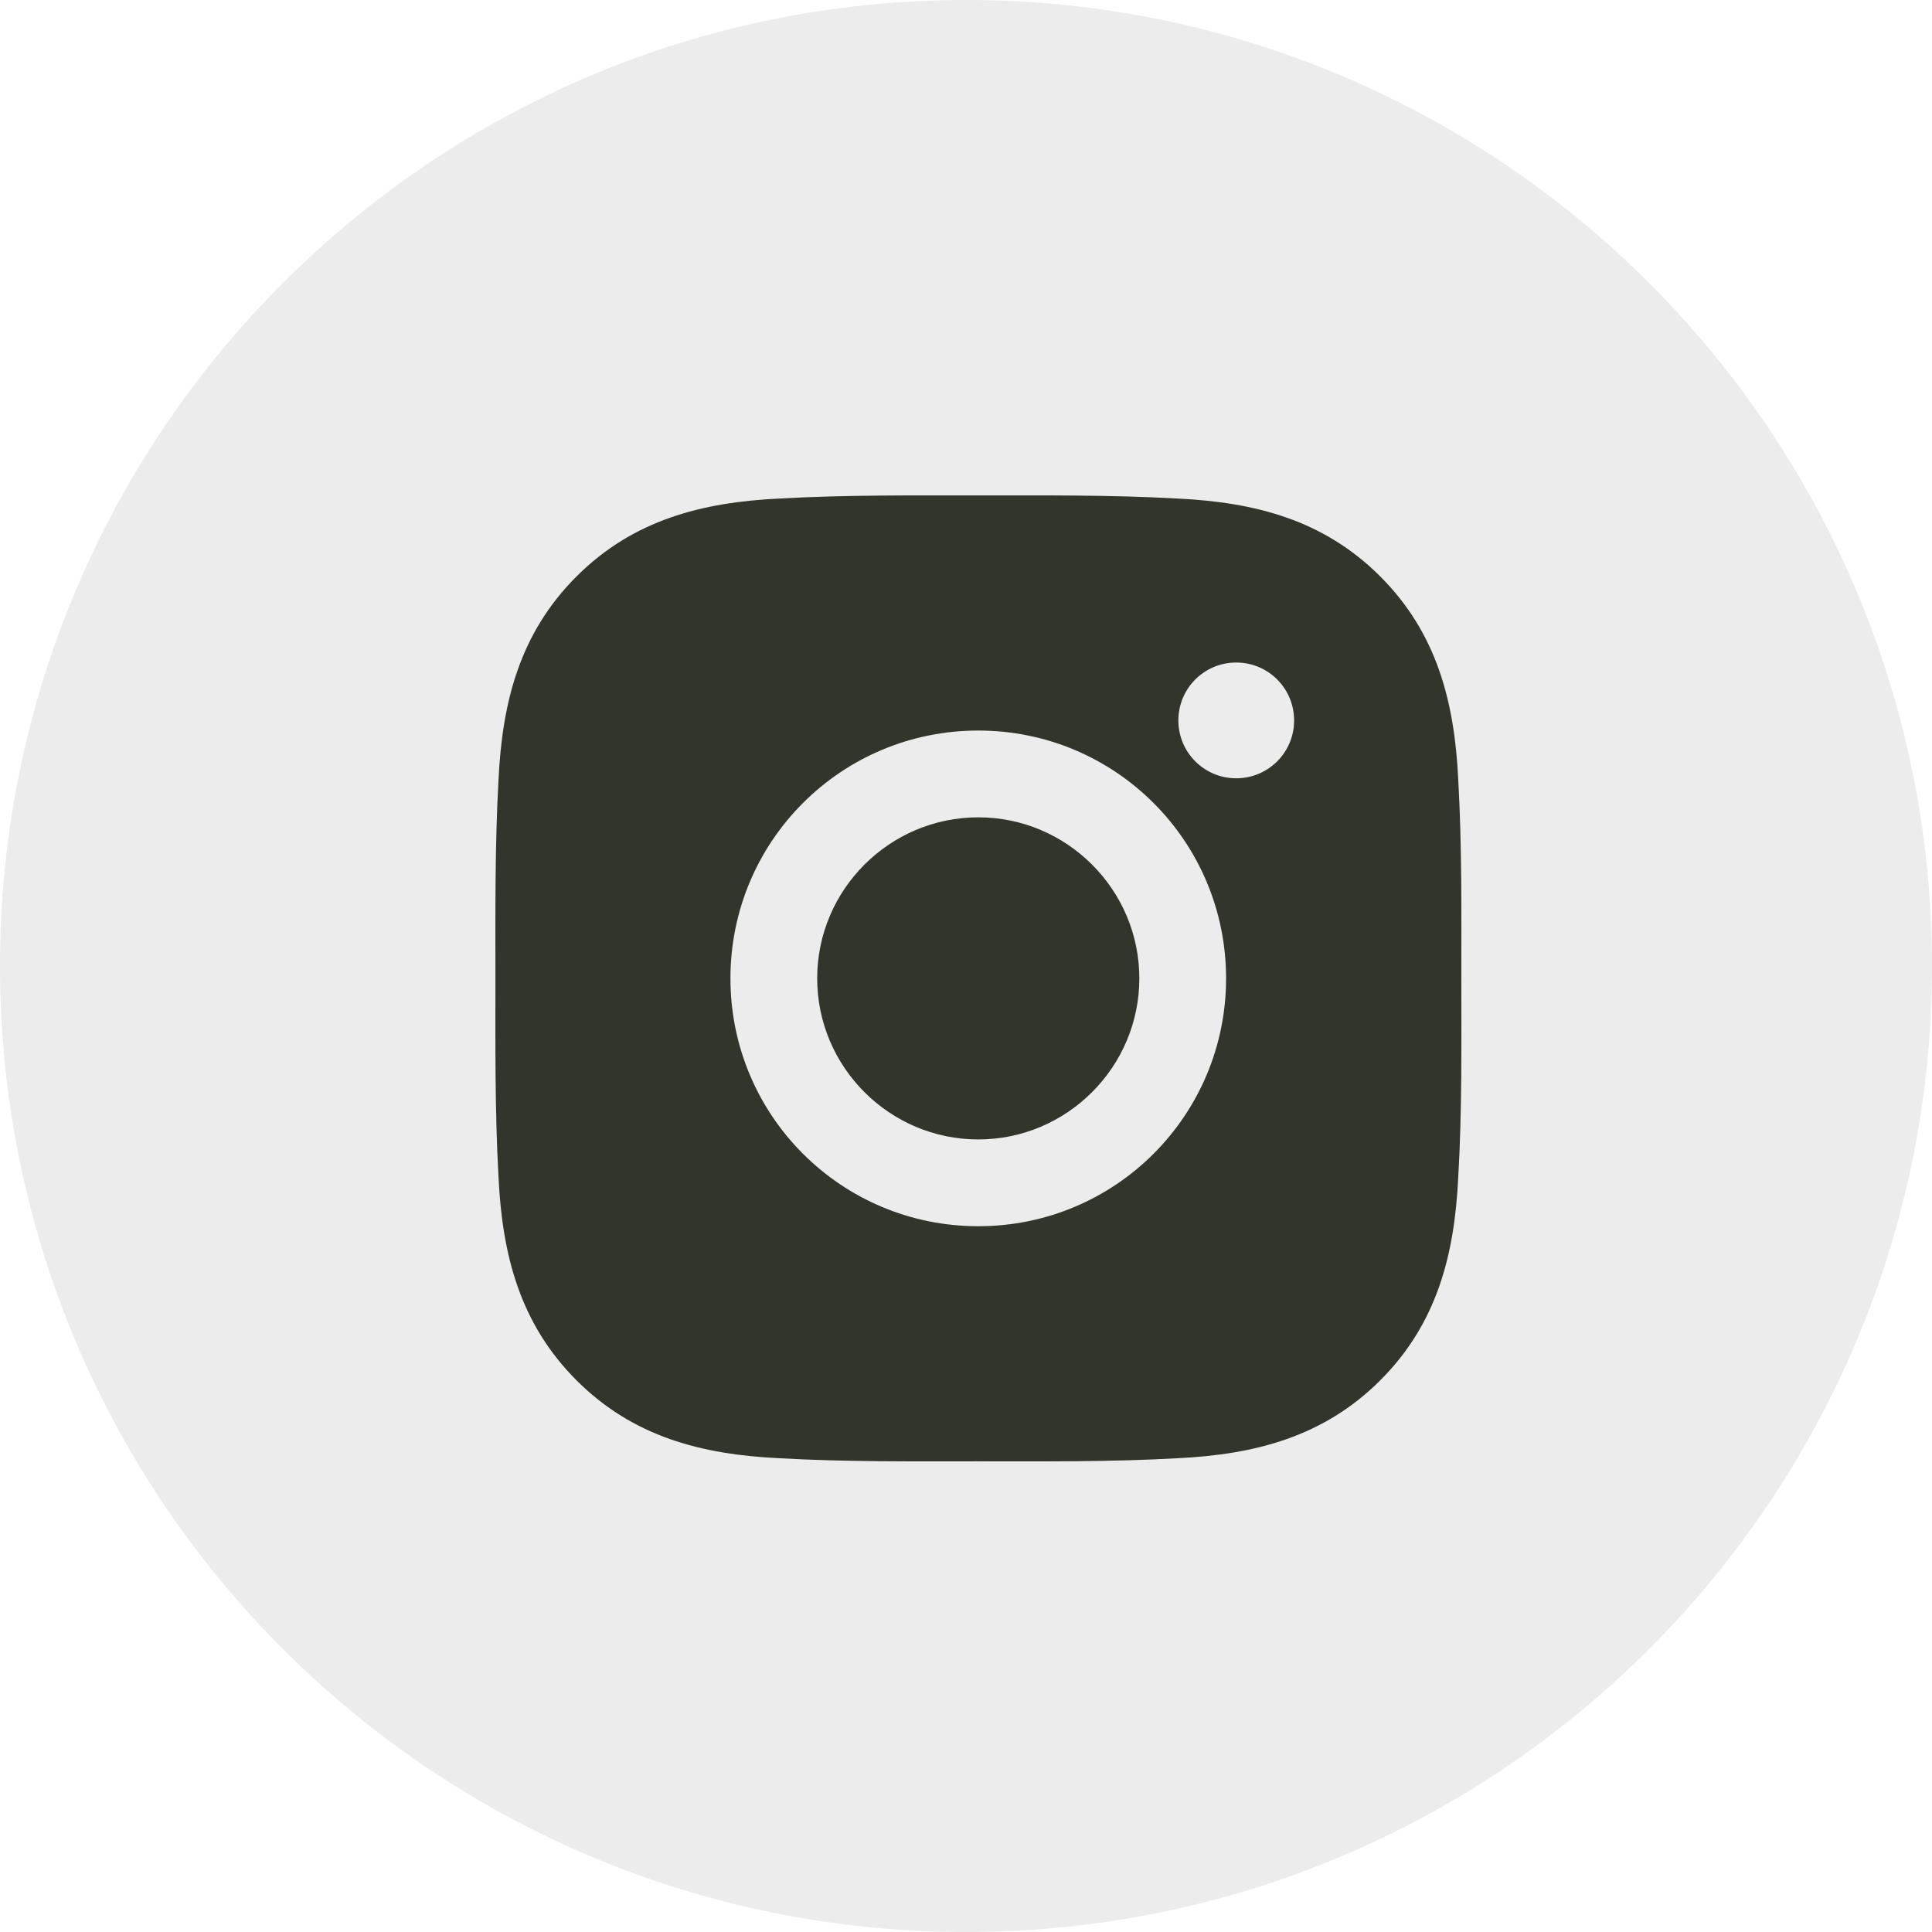
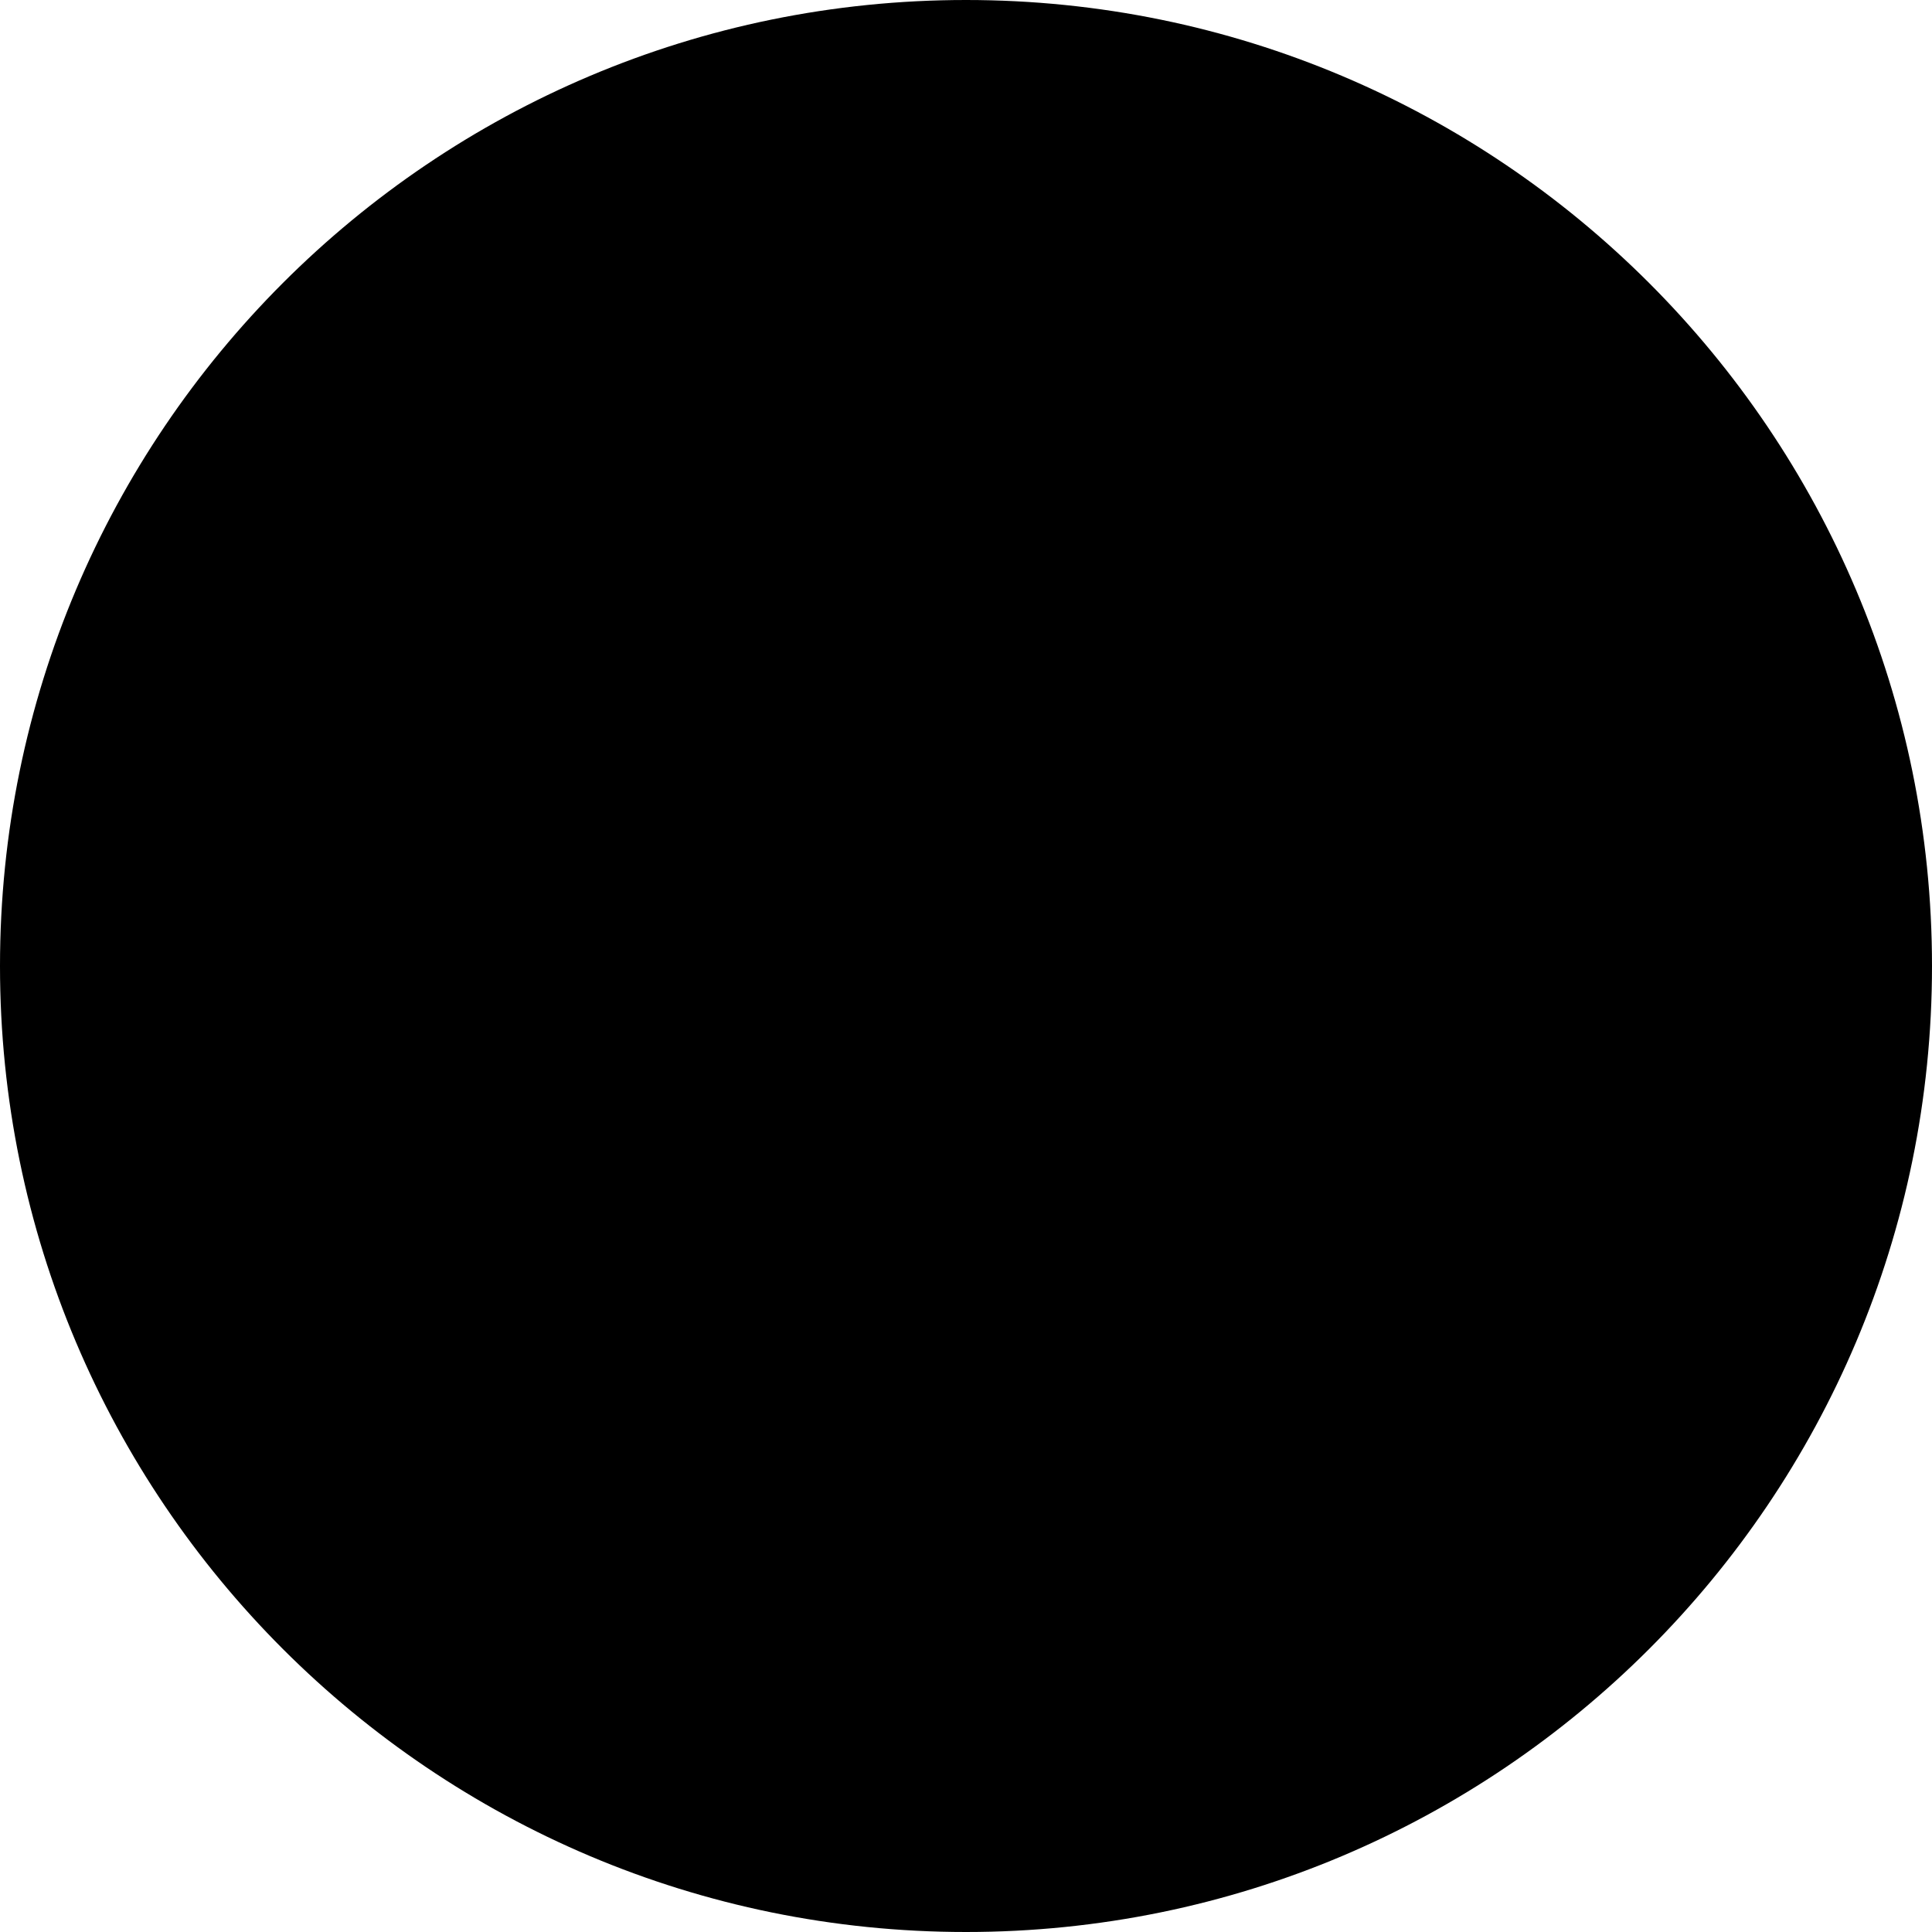
- <svg xmlns="http://www.w3.org/2000/svg" width="39" height="39" viewBox="0 0 39 39" fill="none">
-   <circle cx="19.5" cy="19.5" r="19.5" fill="#ECECEC" />
-   <path d="M19.748 16.499C17.957 16.499 16.496 17.96 16.496 19.75C16.496 21.54 17.957 23.001 19.748 23.001C21.538 23.001 22.999 21.54 22.999 19.75C22.999 17.96 21.538 16.499 19.748 16.499ZM29.499 19.75C29.499 18.404 29.512 17.069 29.436 15.725C29.36 14.164 29.004 12.779 27.863 11.637C26.719 10.493 25.336 10.14 23.775 10.064C22.428 9.989 21.094 10.001 19.75 10.001C18.404 10.001 17.069 9.989 15.725 10.064C14.164 10.14 12.779 10.496 11.637 11.637C10.493 12.781 10.14 14.164 10.064 15.725C9.989 17.072 10.001 18.406 10.001 19.75C10.001 21.094 9.989 22.431 10.064 23.775C10.14 25.336 10.496 26.721 11.637 27.863C12.781 29.007 14.164 29.36 15.725 29.436C17.072 29.512 18.406 29.499 19.75 29.499C21.096 29.499 22.431 29.512 23.775 29.436C25.336 29.36 26.721 29.004 27.863 27.863C29.007 26.719 29.36 25.336 29.436 23.775C29.514 22.431 29.499 21.096 29.499 19.75ZM19.748 24.753C16.979 24.753 14.745 22.518 14.745 19.75C14.745 16.982 16.979 14.747 19.748 14.747C22.516 14.747 24.75 16.982 24.75 19.75C24.75 22.518 22.516 24.753 19.748 24.753ZM24.955 15.711C24.309 15.711 23.787 15.189 23.787 14.542C23.787 13.896 24.309 13.374 24.955 13.374C25.602 13.374 26.123 13.896 26.123 14.542C26.124 14.696 26.094 14.848 26.035 14.99C25.976 15.132 25.89 15.261 25.782 15.369C25.673 15.477 25.544 15.564 25.402 15.622C25.261 15.681 25.109 15.711 24.955 15.711Z" fill="#31352B" />
+ <svg xmlns="http://www.w3.org/2000/svg" width="39" height="39" viewBox="0 0 39 39">
+   <circle cx="19.5" cy="19.5" r="19.5" fill="inherit" />
+   <path d="M19.748 16.499C17.957 16.499 16.496 17.96 16.496 19.75C16.496 21.54 17.957 23.001 19.748 23.001C21.538 23.001 22.999 21.54 22.999 19.75C22.999 17.96 21.538 16.499 19.748 16.499ZM29.499 19.75C29.499 18.404 29.512 17.069 29.436 15.725C29.36 14.164 29.004 12.779 27.863 11.637C26.719 10.493 25.336 10.14 23.775 10.064C22.428 9.989 21.094 10.001 19.75 10.001C18.404 10.001 17.069 9.989 15.725 10.064C14.164 10.14 12.779 10.496 11.637 11.637C10.493 12.781 10.14 14.164 10.064 15.725C9.989 17.072 10.001 18.406 10.001 19.75C10.001 21.094 9.989 22.431 10.064 23.775C10.14 25.336 10.496 26.721 11.637 27.863C12.781 29.007 14.164 29.36 15.725 29.436C17.072 29.512 18.406 29.499 19.75 29.499C21.096 29.499 22.431 29.512 23.775 29.436C25.336 29.36 26.721 29.004 27.863 27.863C29.007 26.719 29.36 25.336 29.436 23.775C29.514 22.431 29.499 21.096 29.499 19.75ZM19.748 24.753C16.979 24.753 14.745 22.518 14.745 19.75C14.745 16.982 16.979 14.747 19.748 14.747C22.516 14.747 24.75 16.982 24.75 19.75C24.75 22.518 22.516 24.753 19.748 24.753ZM24.955 15.711C24.309 15.711 23.787 15.189 23.787 14.542C23.787 13.896 24.309 13.374 24.955 13.374C25.602 13.374 26.123 13.896 26.123 14.542C26.124 14.696 26.094 14.848 26.035 14.99C25.976 15.132 25.89 15.261 25.782 15.369C25.673 15.477 25.544 15.564 25.402 15.622C25.261 15.681 25.109 15.711 24.955 15.711Z" fill="inherit" />
</svg>
